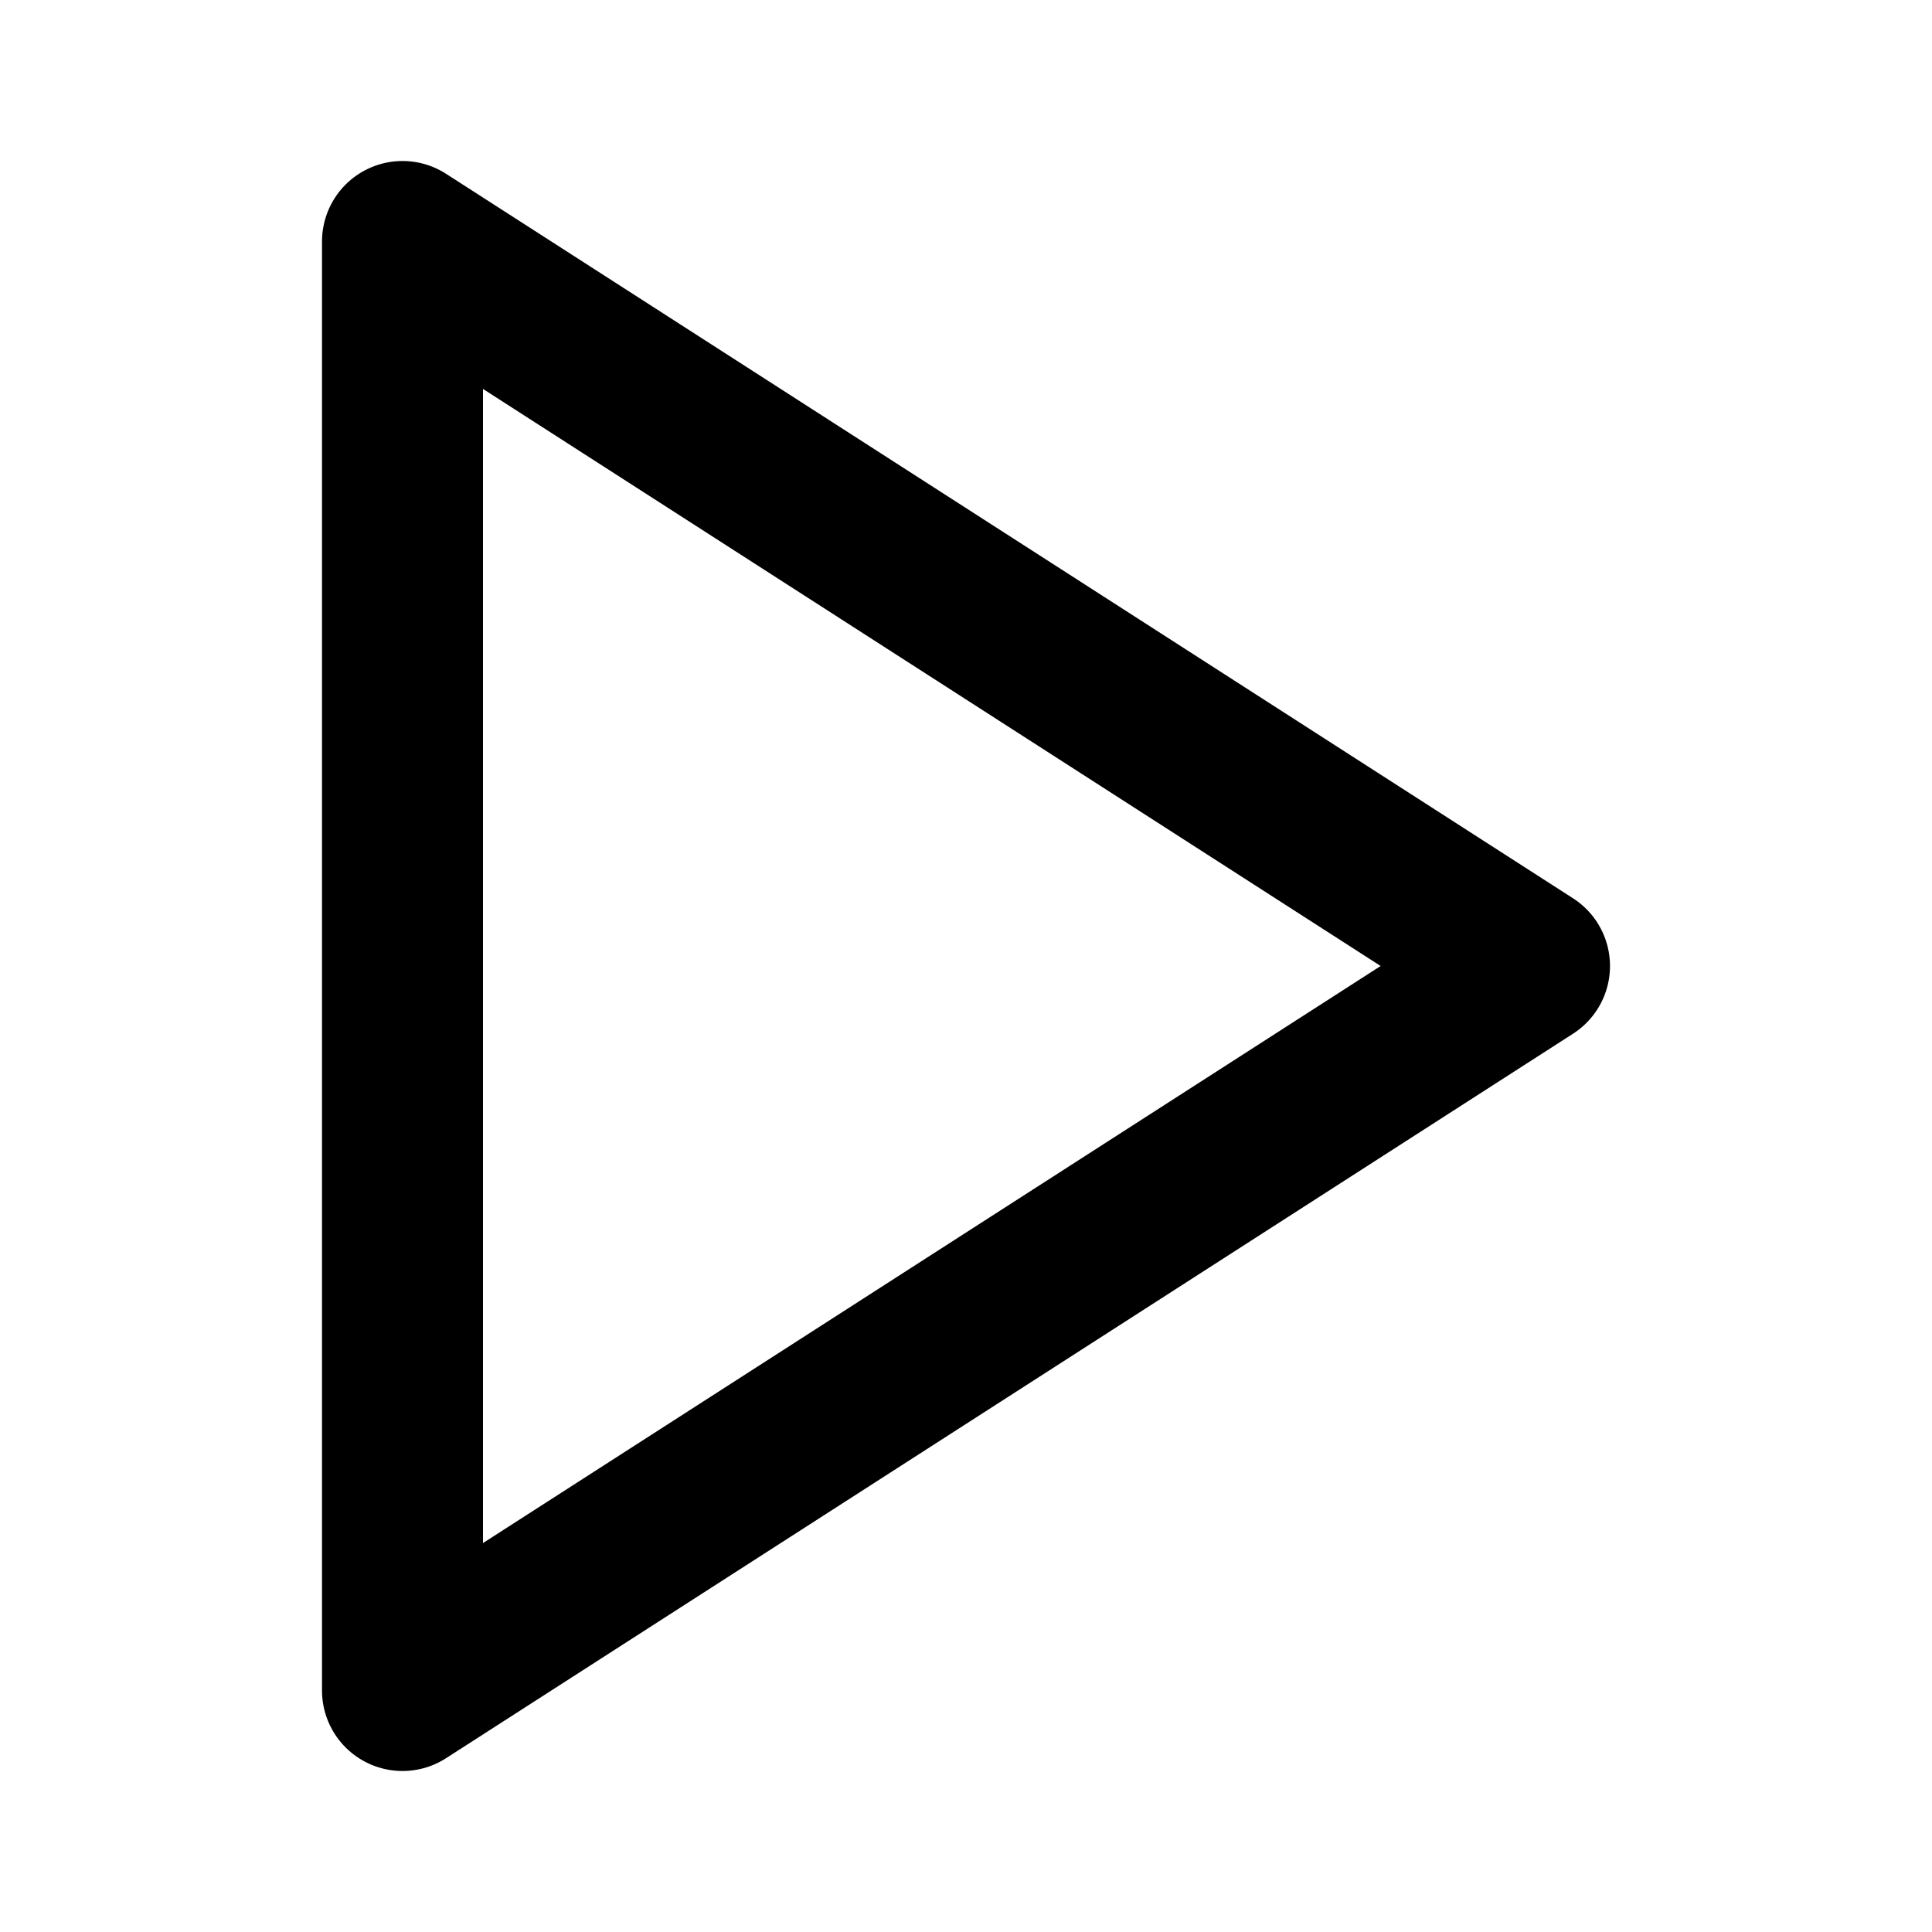
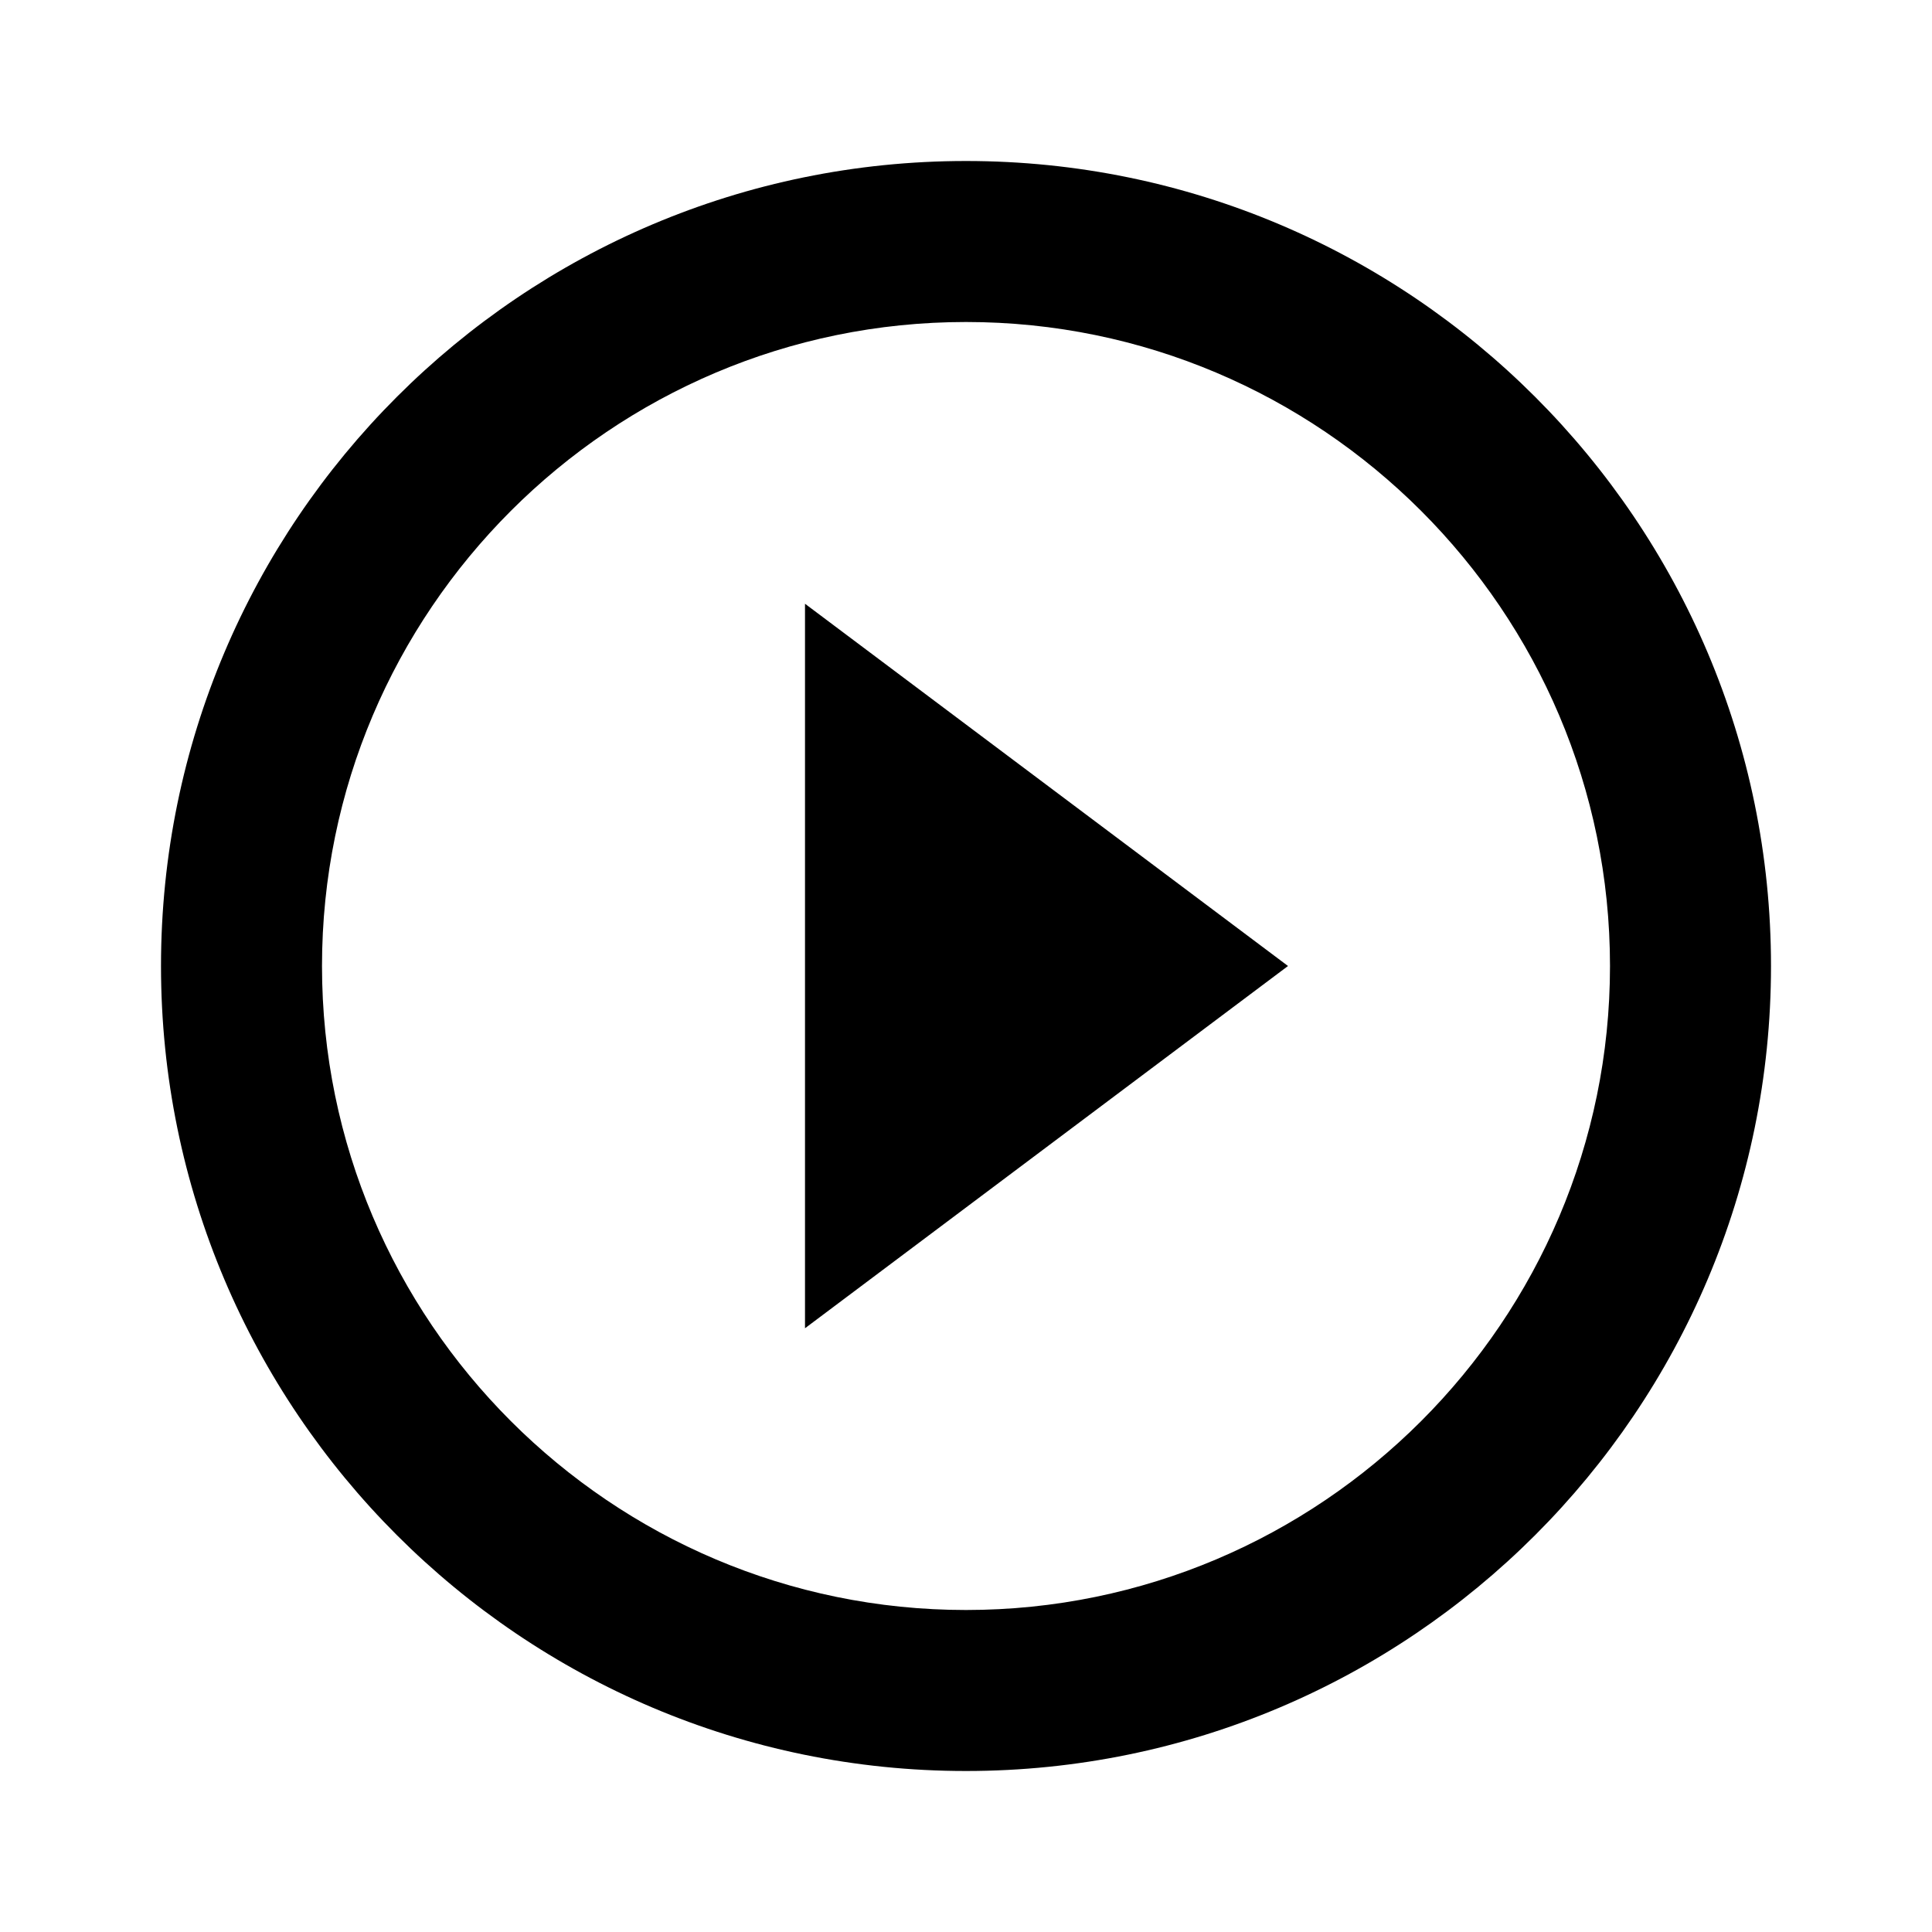
- <svg xmlns="http://www.w3.org/2000/svg" width="24" height="24" viewBox="0 0 24 24" fill="none" stroke="currentColor" stroke-width="2" stroke-linecap="round" stroke-linejoin="round" class="feather feather-play">
-   <polygon points="5 3 19 12 5 21 5 3" />
+ <svg xmlns="http://www.w3.org/2000/svg" height="24" viewBox="0 0 24 24" width="24">
+   <path d="M0 0h24v24H0V0z" fill="none" />
+   <path d="M10 16.5l6-4.5-6-4.5zM12 2C6.48 2 2 6.48 2 12s4.48 10 10 10 10-4.48 10-10S17.52 2 12 2zm0 18c-4.41 0-8-3.59-8-8s3.59-8 8-8 8 3.59 8 8-3.59 8-8 8z" />
</svg>
